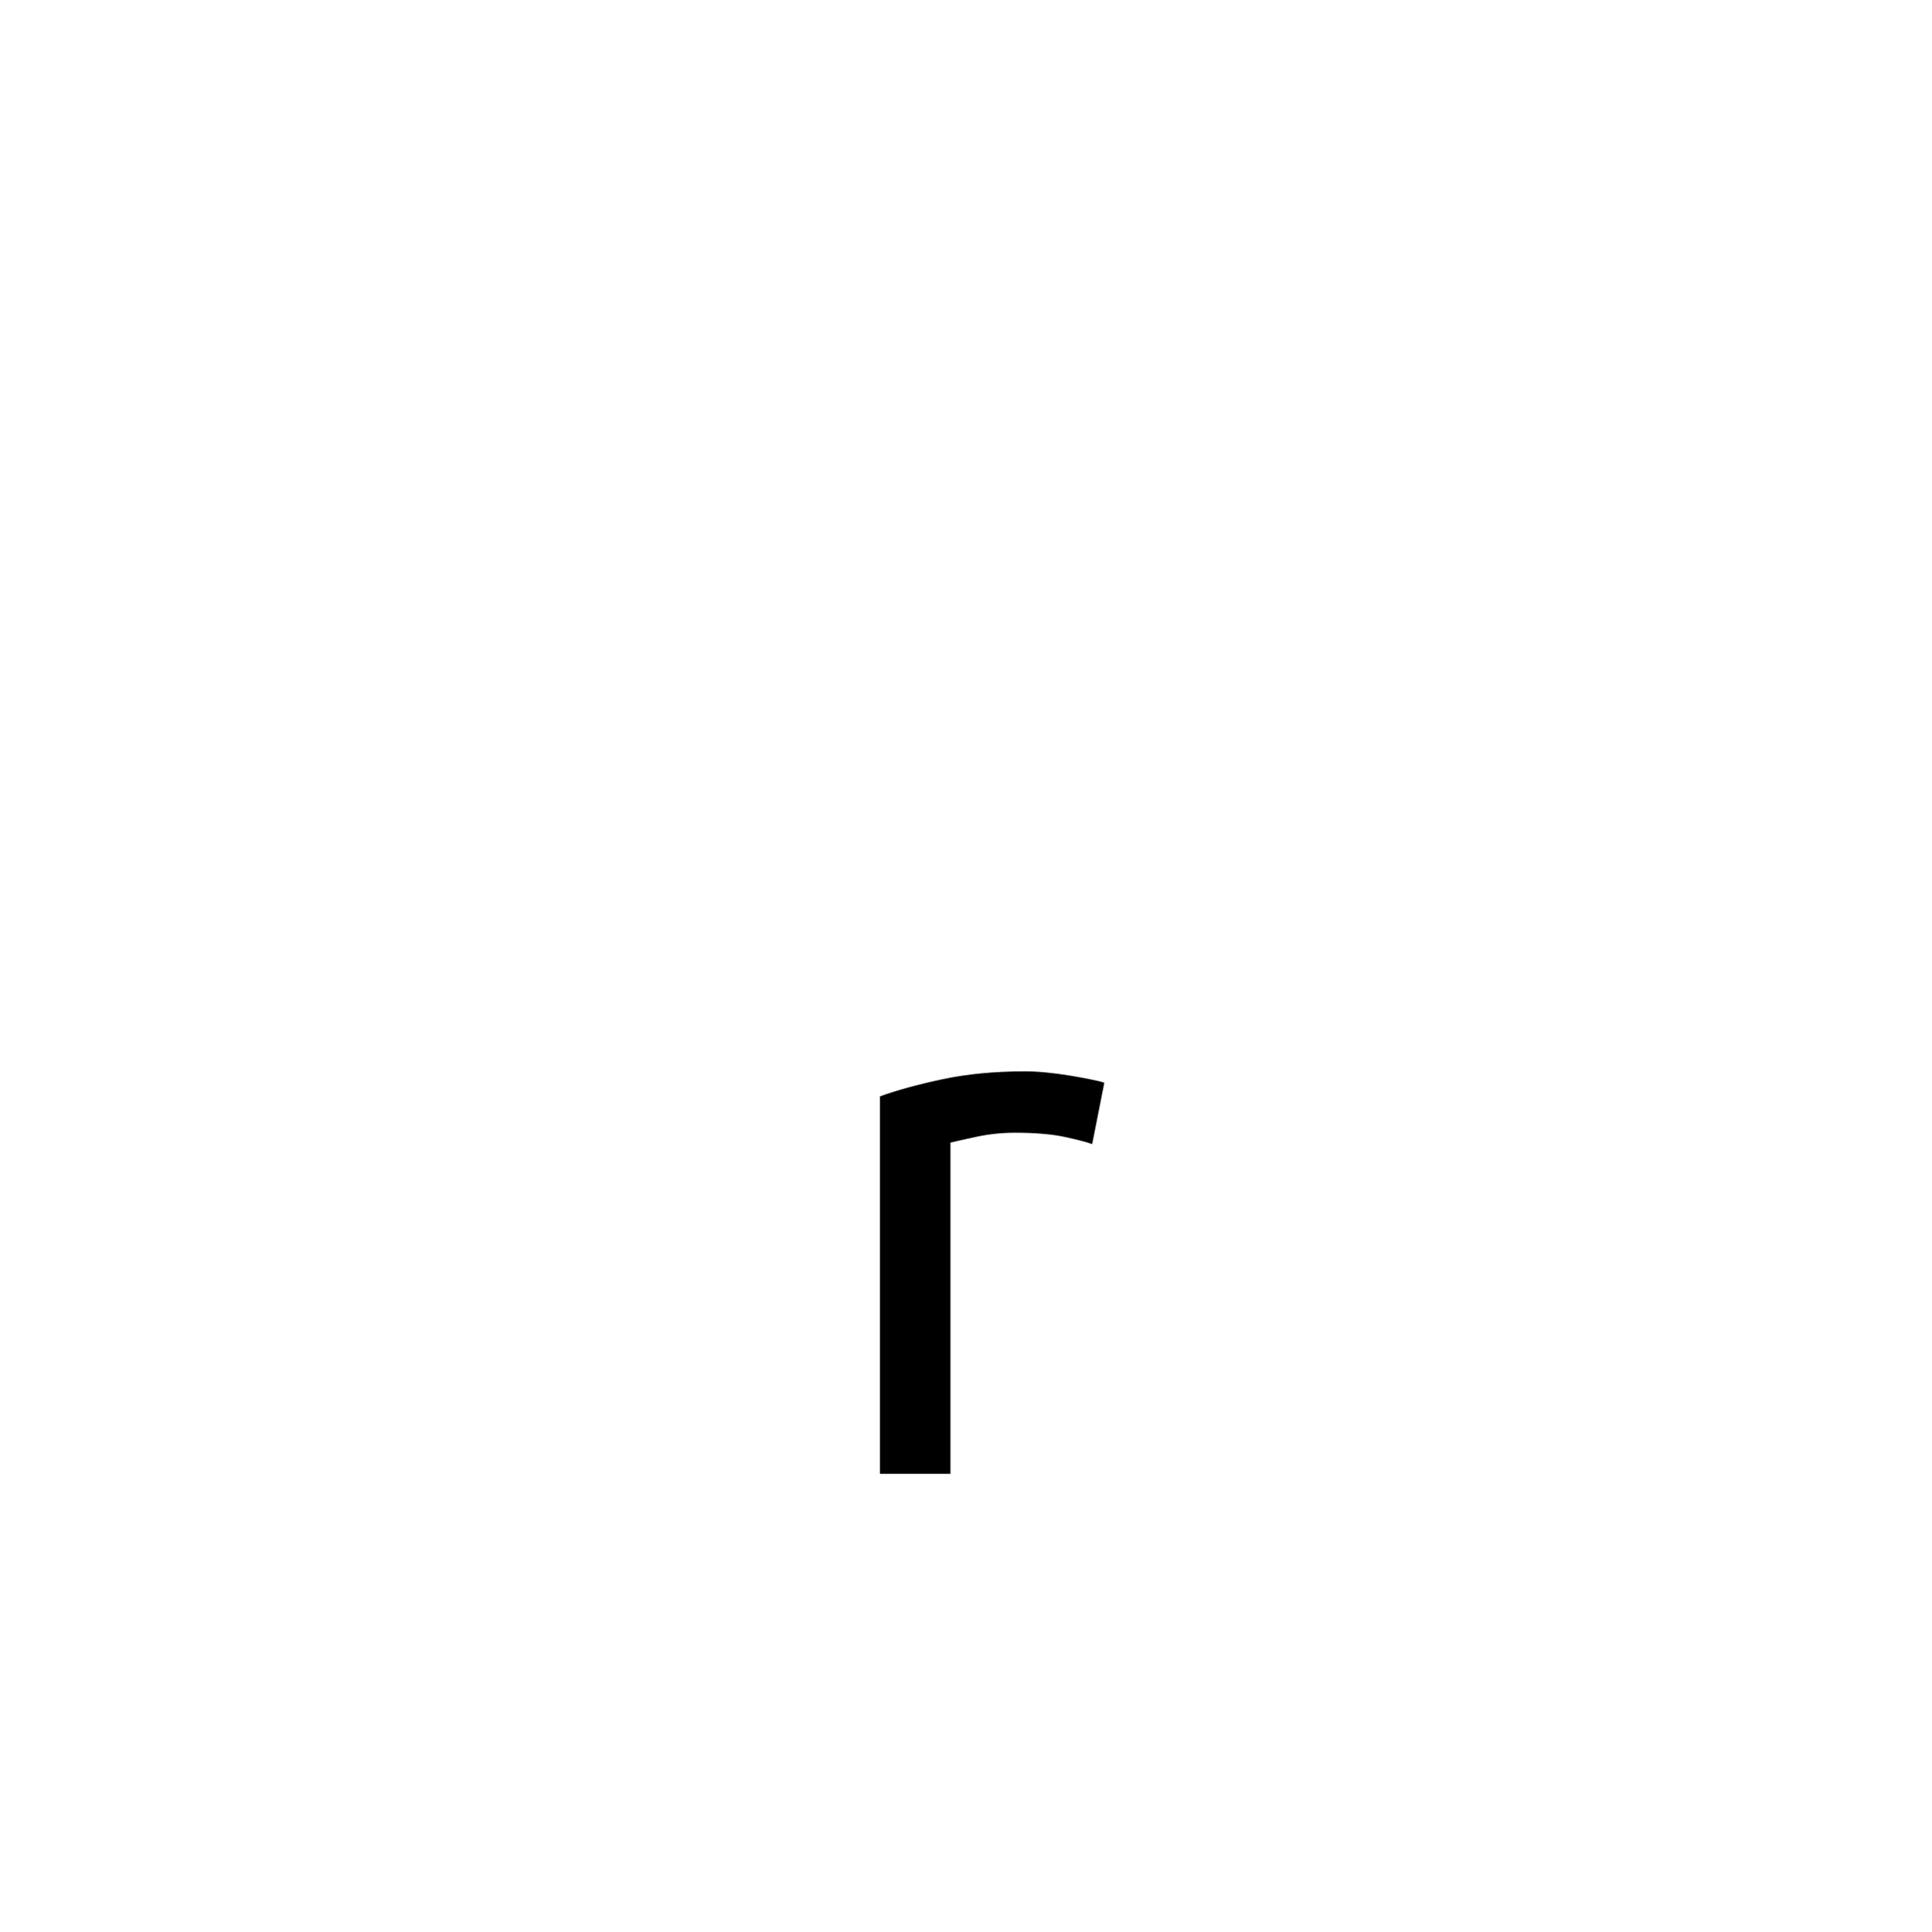
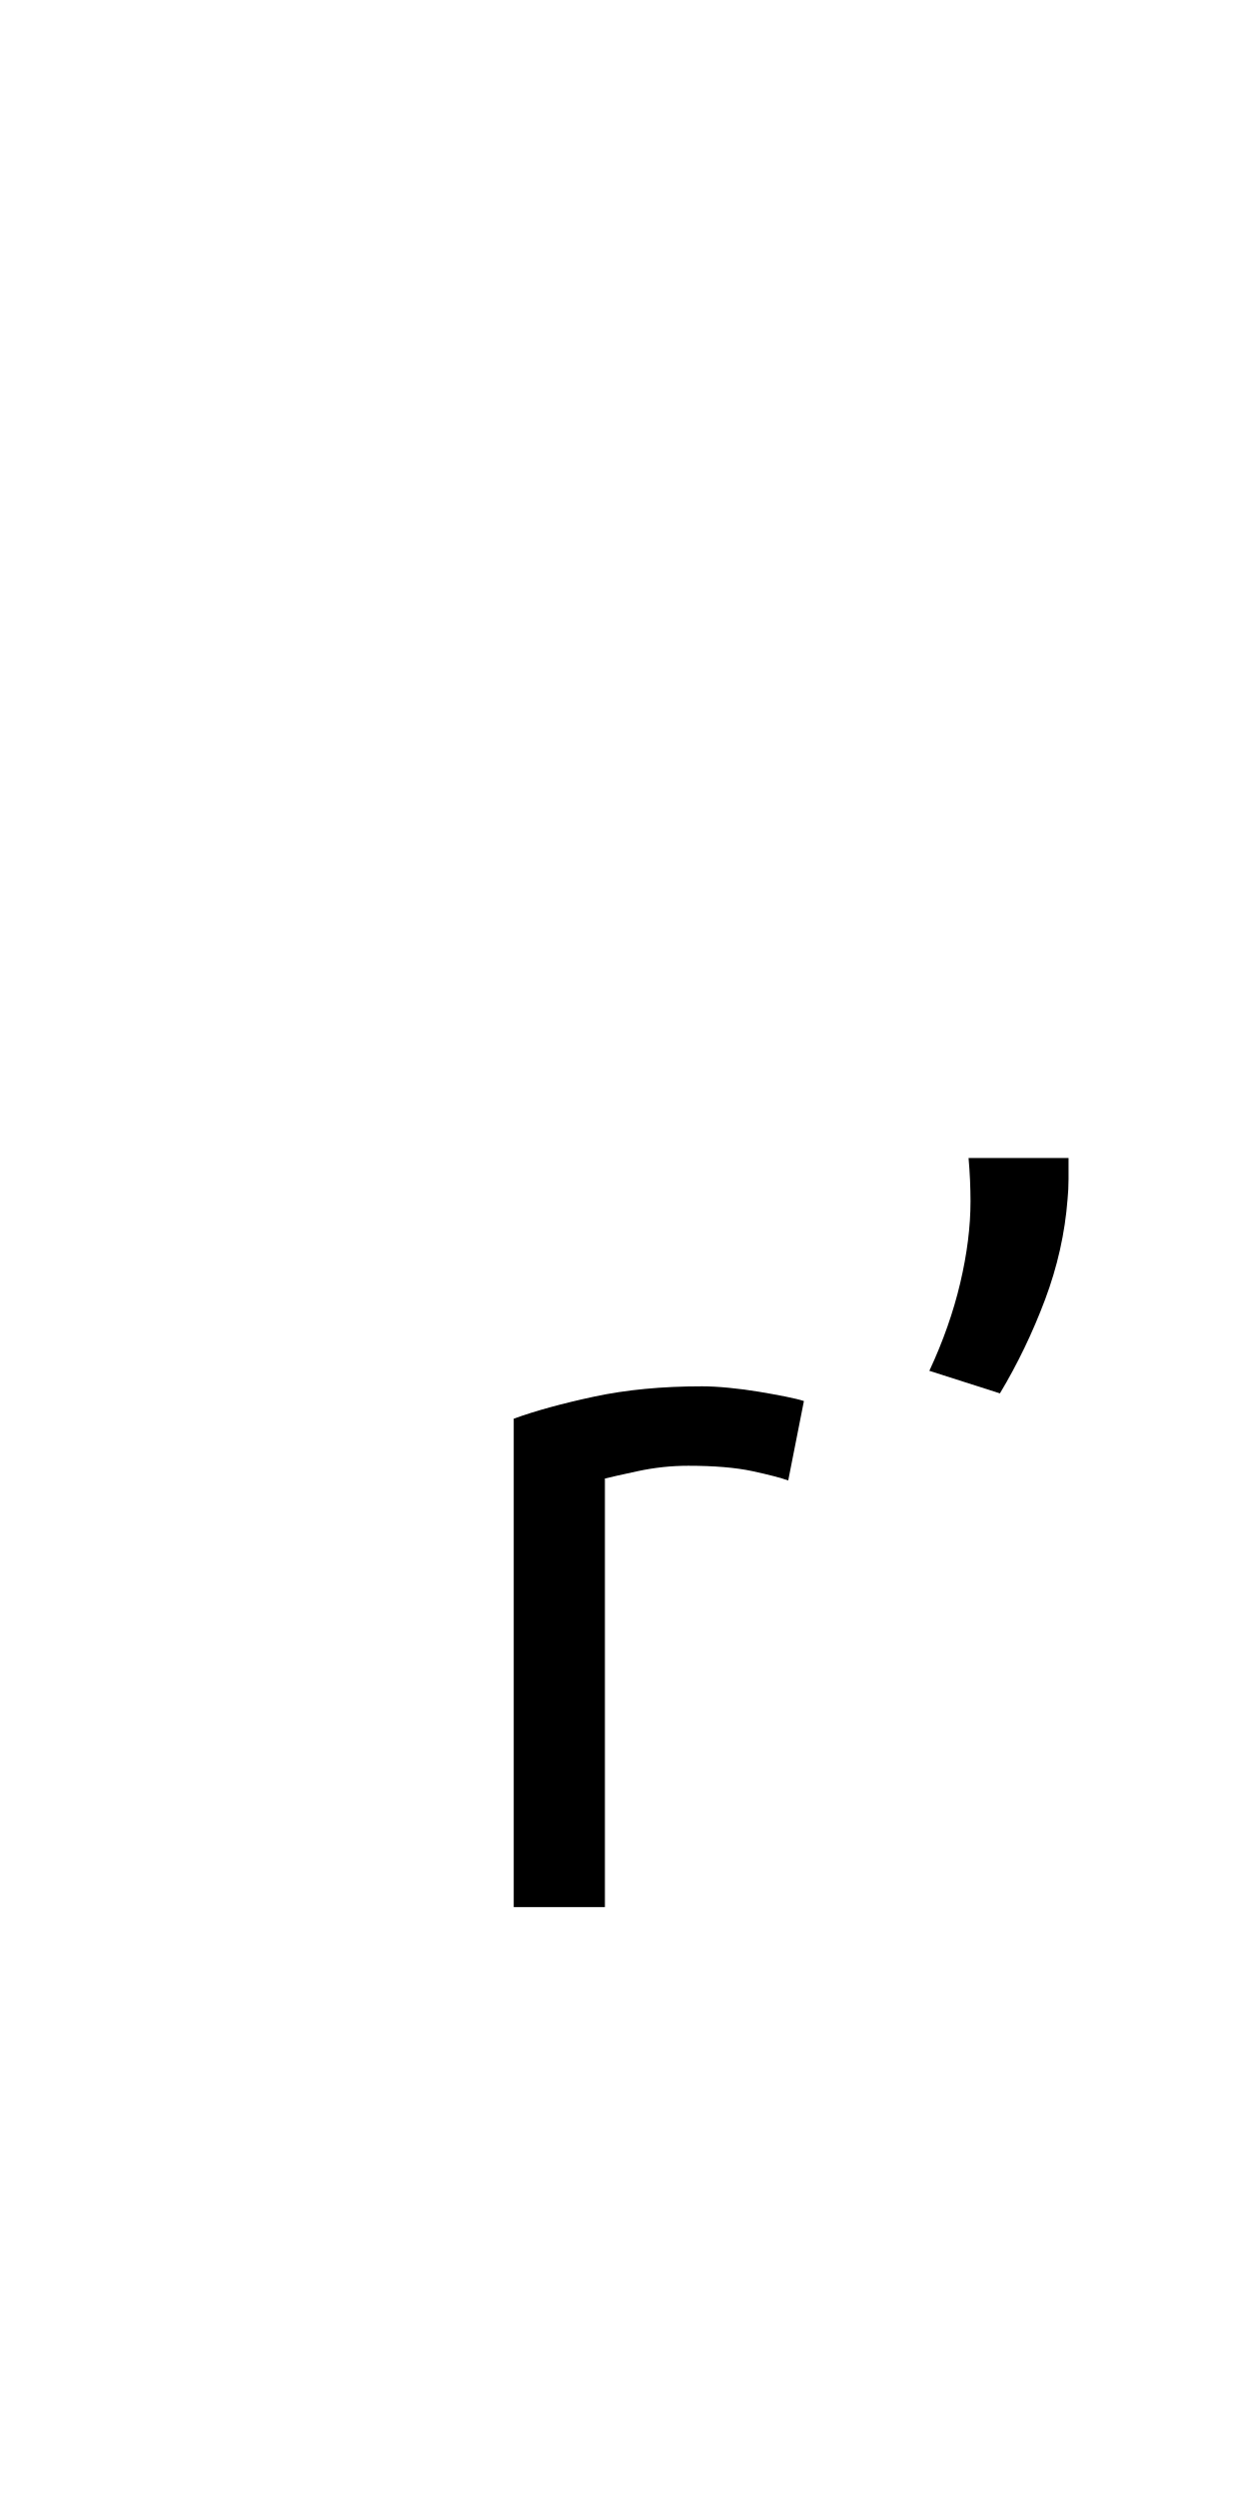
- <svg xmlns="http://www.w3.org/2000/svg" version="1.1" x="0px" y="0px" width="566.93px" height="566.93px" viewBox="0 0 566.93 566.93" enable-background="new 0 0 566.93 566.93" xml:space="preserve">
+ <svg xmlns="http://www.w3.org/2000/svg" version="1.1" x="0px" y="0px" width="283.465px" height="566.93px" viewBox="0 0 283.465 566.93" enable-background="new 0 0 283.465 566.93" xml:space="preserve">
  <g id="fond" display="none">
-     <rect x="-6701.873" y="-10462.046" display="inline" fill-rule="evenodd" clip-rule="evenodd" fill="#58595B" width="16654.492" height="16572.797" />
+     <rect x="-6843.605" y="-10462.046" display="inline" fill-rule="evenodd" clip-rule="evenodd" fill="#58595B" width="16654.492" height="16572.797" />
  </g>
  <g id="en_cours">
</g>
  <g id="fini">
    <g>
-       <path d="M301.044,314.506c1.78,0,3.817,0.111,6.119,0.334c2.298,0.223,4.561,0.521,6.786,0.89    c2.225,0.372,4.262,0.744,6.119,1.112c1.853,0.372,3.226,0.706,4.116,1.002l-3.56,18.021c-1.634-0.591-4.338-1.296-8.121-2.113    c-3.782-0.813-8.643-1.224-14.574-1.224c-3.859,0-7.676,0.41-11.458,1.224c-3.782,0.817-6.268,1.373-7.454,1.669v97.231h-20.692    V321.849c4.895-1.78,10.976-3.449,18.245-5.007C283.835,315.284,291.995,314.506,301.044,314.506z" />
+       <path d="M159.312,314.506c1.78,0,3.817,0.111,6.119,0.334c2.298,0.223,4.561,0.521,6.786,0.89    c2.225,0.372,4.262,0.744,6.119,1.112c1.853,0.372,3.226,0.706,4.116,1.002l-3.56,18.021c-1.634-0.591-4.338-1.296-8.121-2.113    c-3.782-0.813-8.643-1.224-14.574-1.224c-3.859,0-7.676,0.41-11.458,1.224c-3.782,0.817-6.268,1.373-7.454,1.669v97.231h-20.692    V321.849c4.895-1.78,10.976-3.449,18.245-5.007C142.103,315.284,150.262,314.506,159.312,314.506z" />
+     </g>
+     <g>
+       <path d="M242.515,262.705c0,1.634,0,3.226,0,4.783s-0.076,3.08-0.222,4.562c-0.595,7.714-2.302,15.317-5.118,22.806    c-2.819,7.492-6.23,14.573-10.235,21.249l-16.02-5.118c3.115-6.675,5.451-13.312,7.009-19.913    c1.558-6.599,2.336-12.794,2.336-18.579c0-1.48-0.039-3.076-0.111-4.783c-0.077-1.704-0.188-3.372-0.334-5.006H242.515z" />
    </g>
  </g>
</svg>
